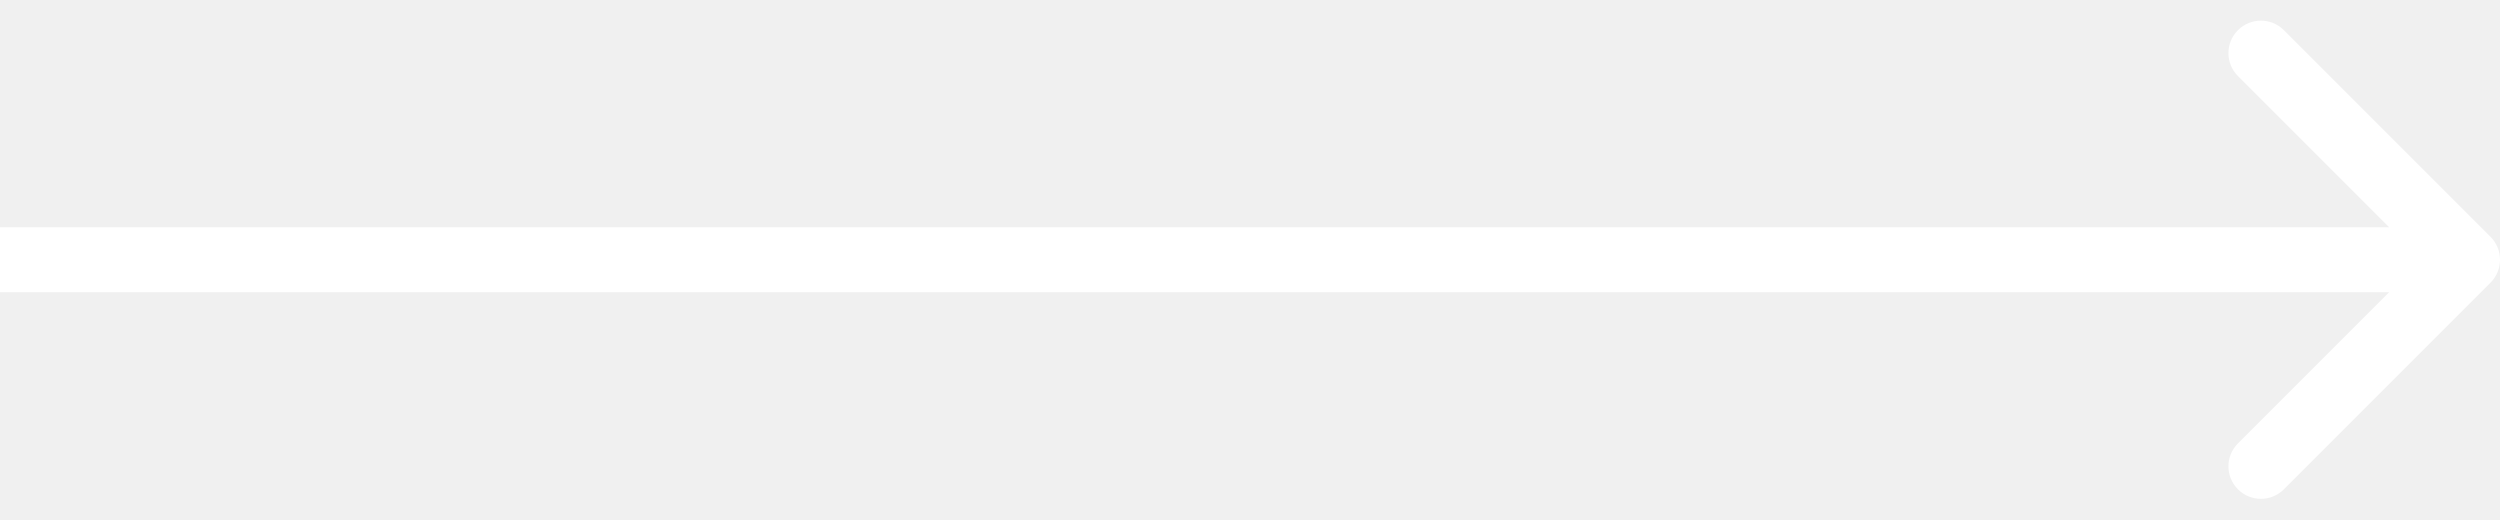
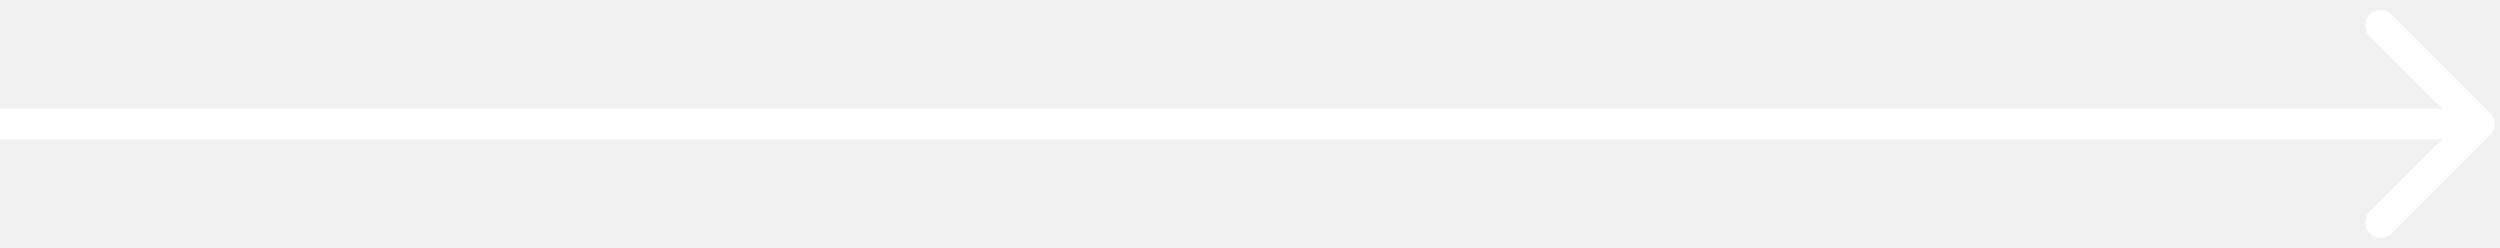
- <svg xmlns="http://www.w3.org/2000/svg" width="77" height="16" viewBox="0 0 77 16" fill="none">
-   <path d="M76.707 8.707C77.098 8.317 77.098 7.683 76.707 7.293L70.343 0.929C69.953 0.538 69.32 0.538 68.929 0.929C68.538 1.319 68.538 1.953 68.929 2.343L74.586 8L68.929 13.657C68.538 14.047 68.538 14.681 68.929 15.071C69.32 15.462 69.953 15.462 70.343 15.071L76.707 8.707ZM0 9H76V7H0V9Z" fill="white" />
+ <svg xmlns="http://www.w3.org/2000/svg" width="242" height="24" viewBox="0 0 242 24" fill="none">
+   <path d="M241.061 13.061C241.646 12.475 241.646 11.525 241.061 10.939L231.515 1.393C230.929 0.808 229.979 0.808 229.393 1.393C228.808 1.979 228.808 2.929 229.393 3.515L237.879 12L229.393 20.485C228.808 21.071 228.808 22.021 229.393 22.607C229.979 23.192 230.929 23.192 231.515 22.607L241.061 13.061ZM1.13801e-07 13.5L240 13.5L240 10.5L-1.13801e-07 10.5L1.13801e-07 13.5Z" fill="white" />
</svg>
